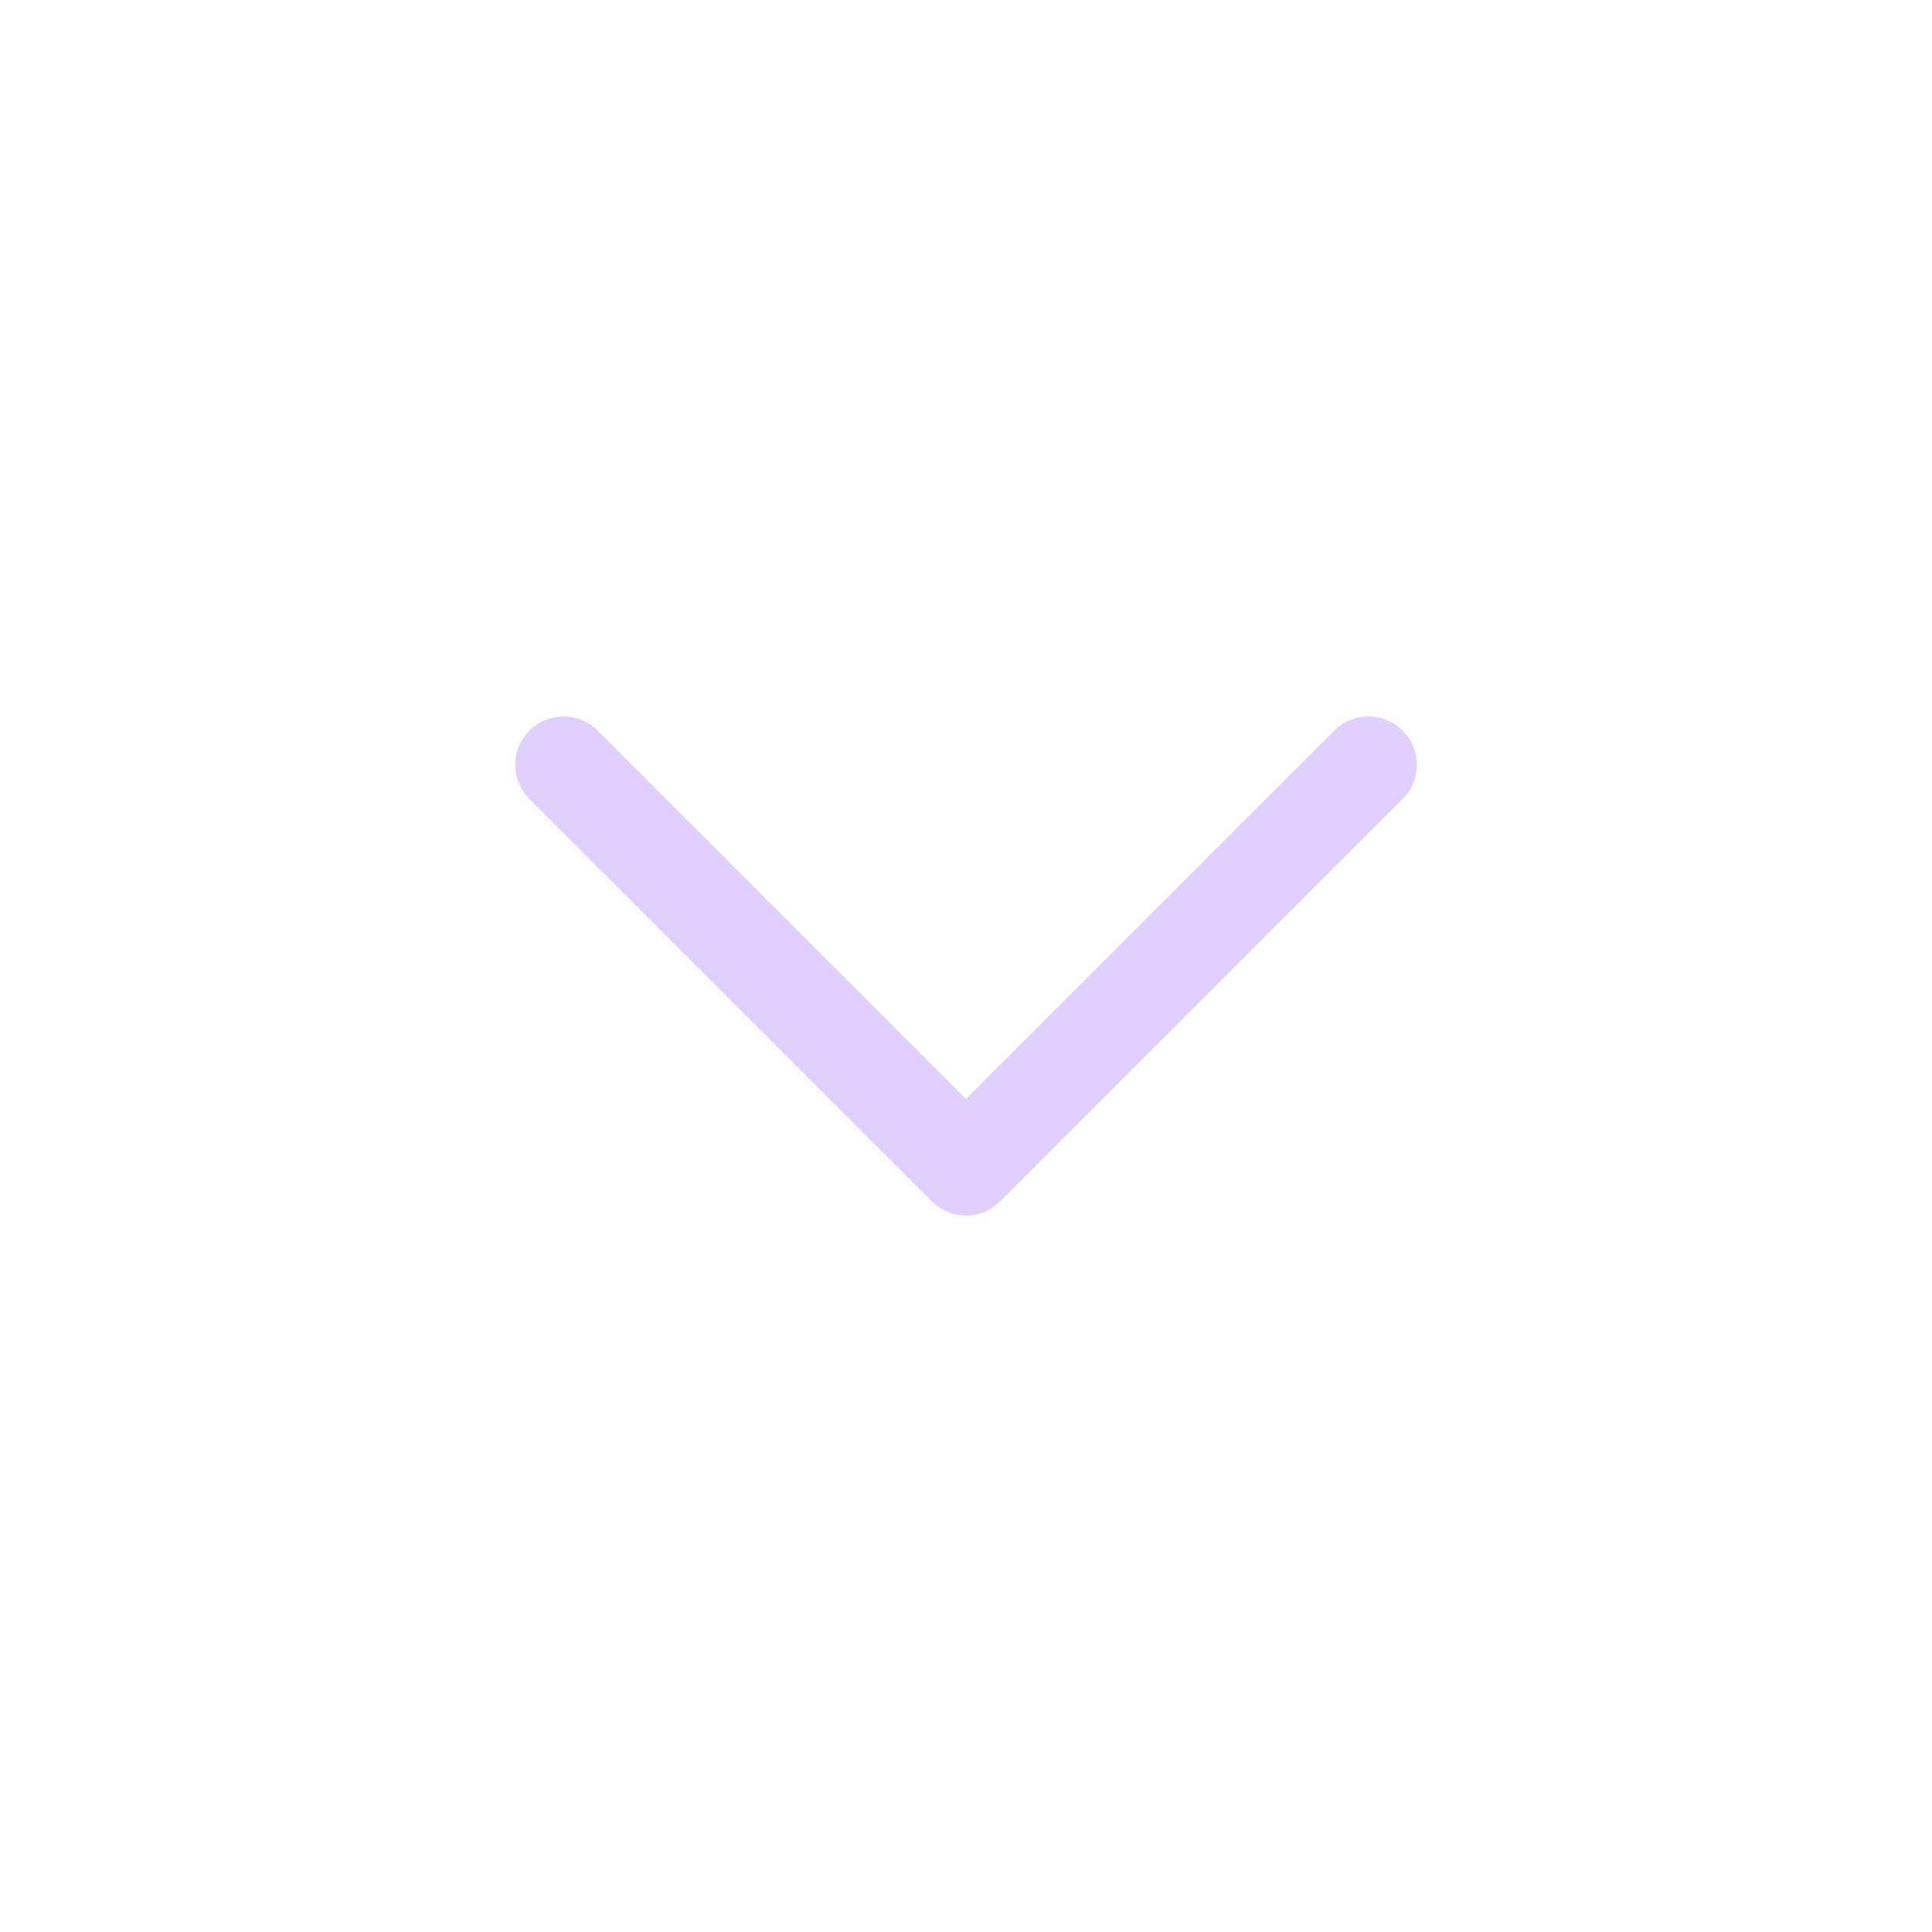
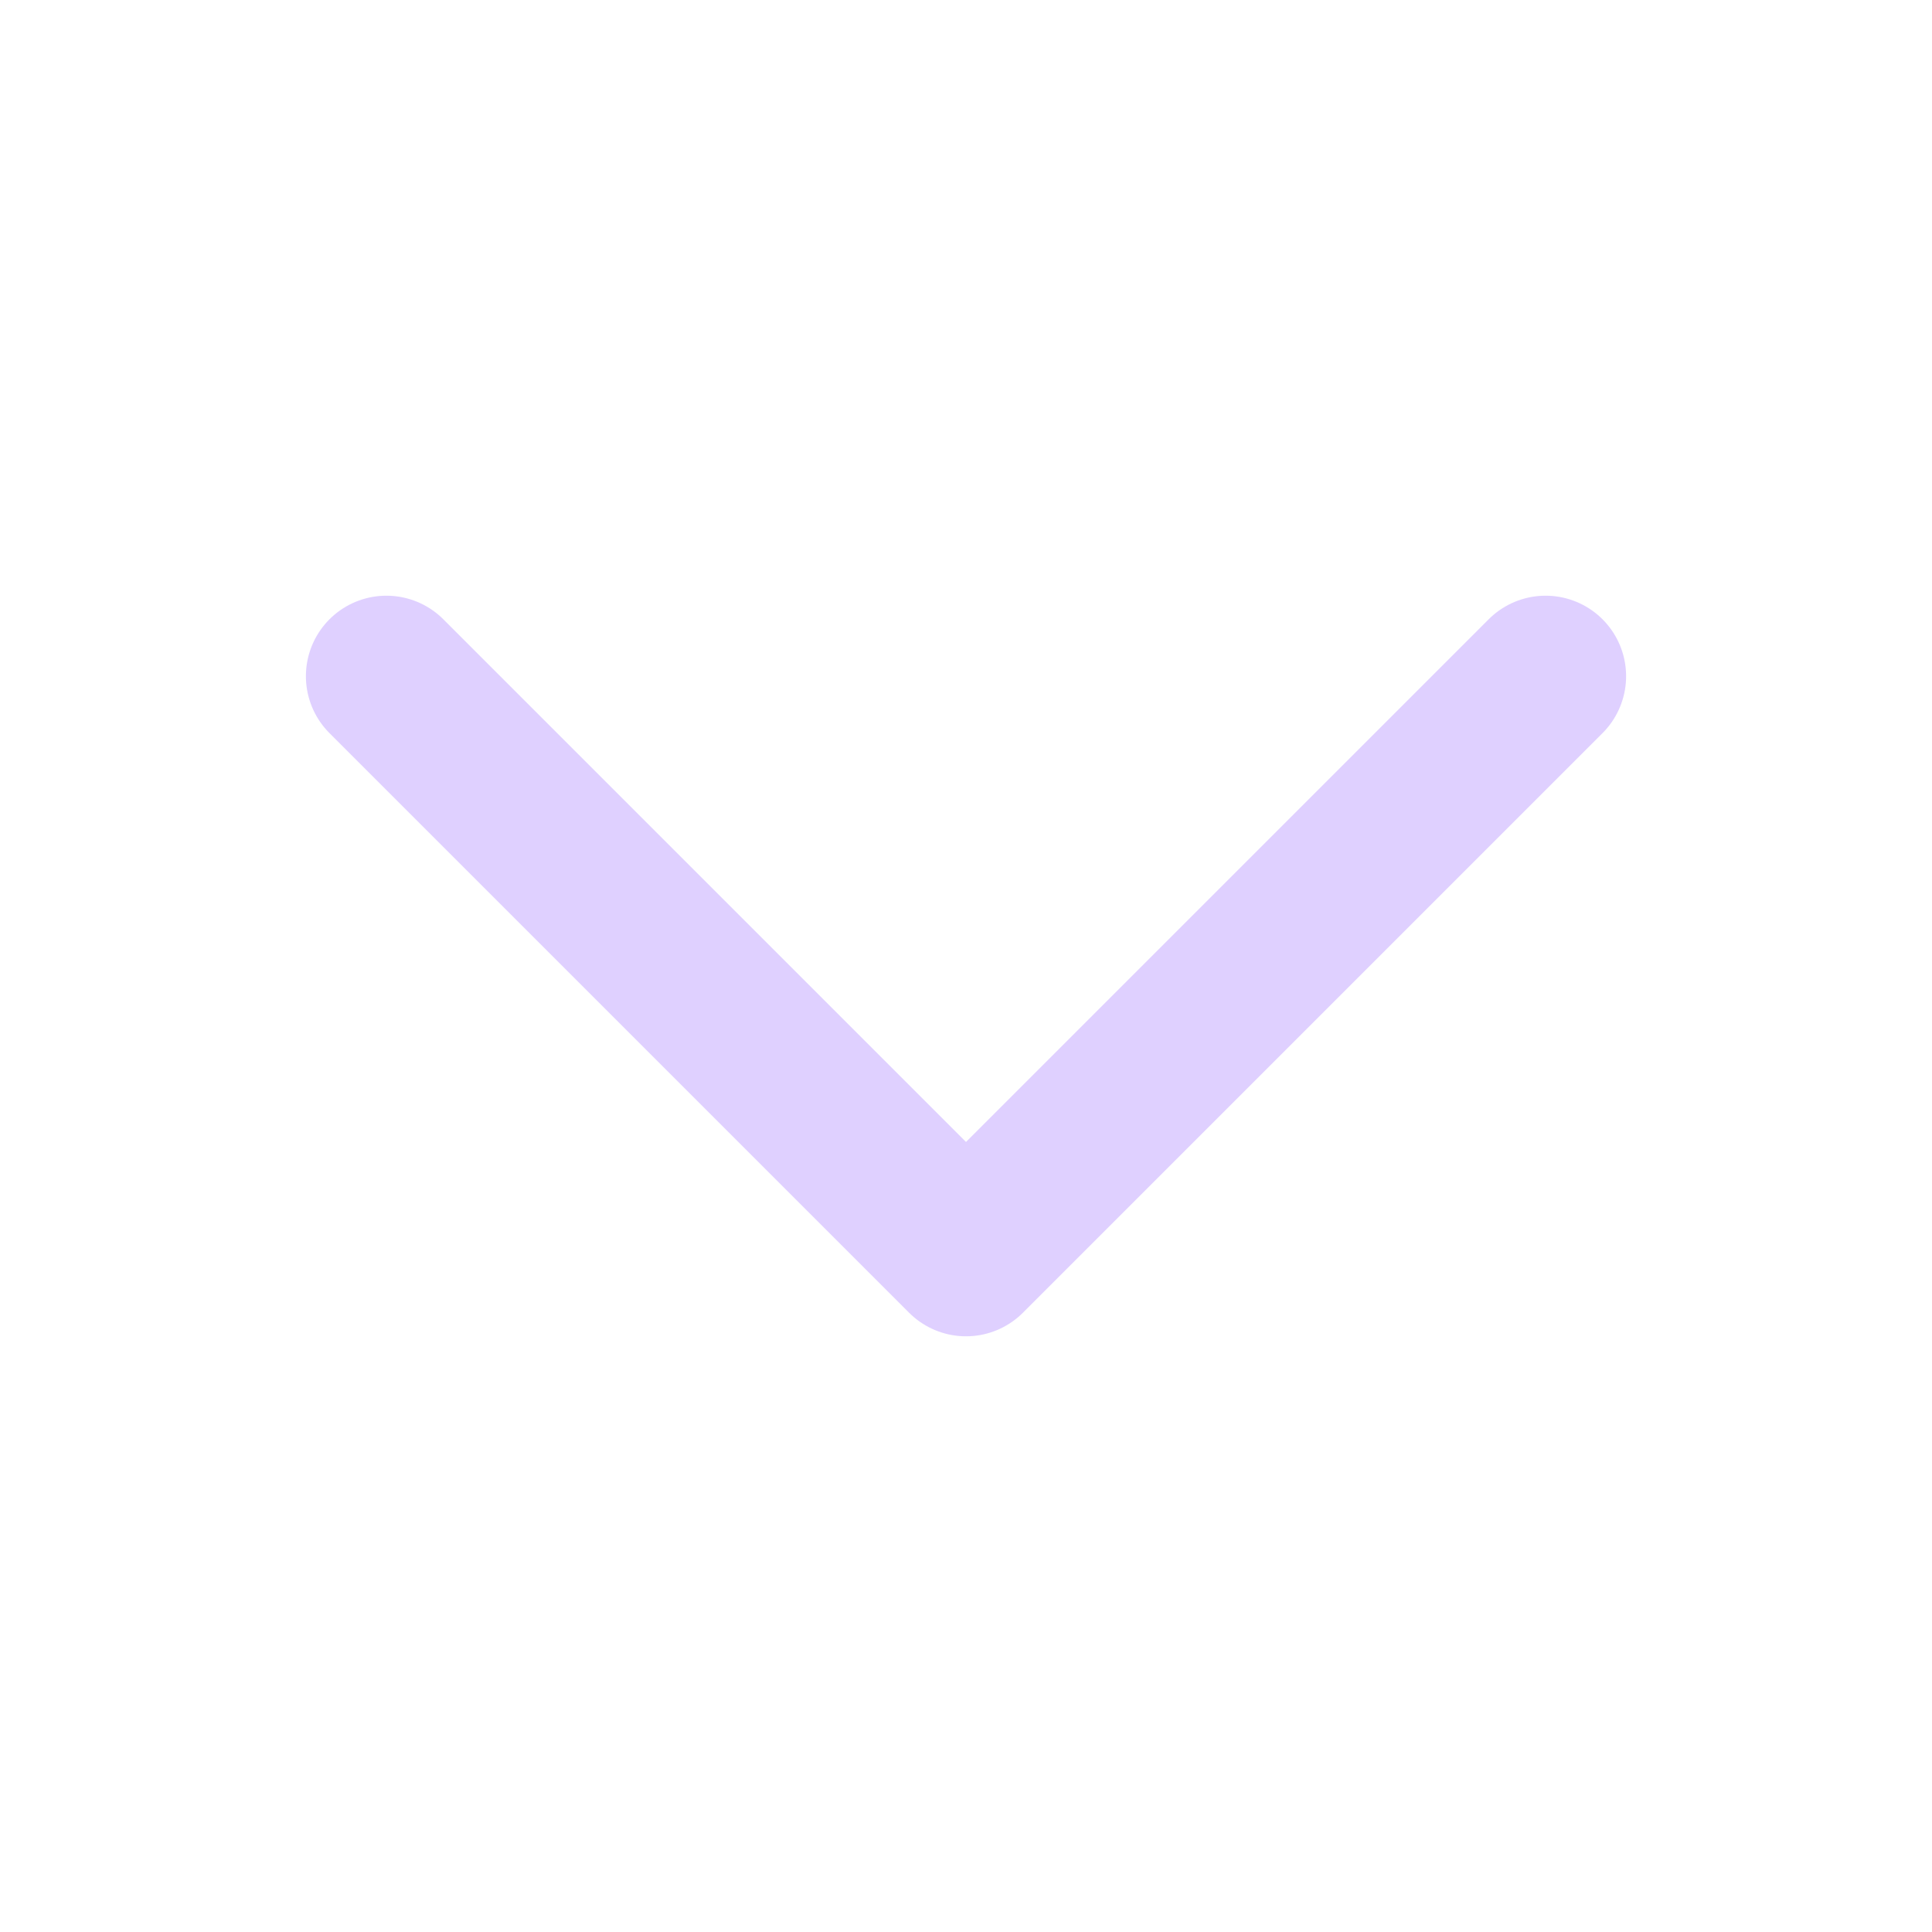
<svg xmlns="http://www.w3.org/2000/svg" width="48" height="48" viewBox="0 0 48 48" fill="none">
-   <path d="M14 19L24 29L34 19" stroke="#DFD0FF" stroke-width="2.4" stroke-linecap="round" stroke-linejoin="round" />
+   <path d="M9.6 16.8L24 31.2L38.4 16.8" stroke="#DFD0FF" stroke-width="4" stroke-linecap="round" stroke-linejoin="round" />
</svg>
